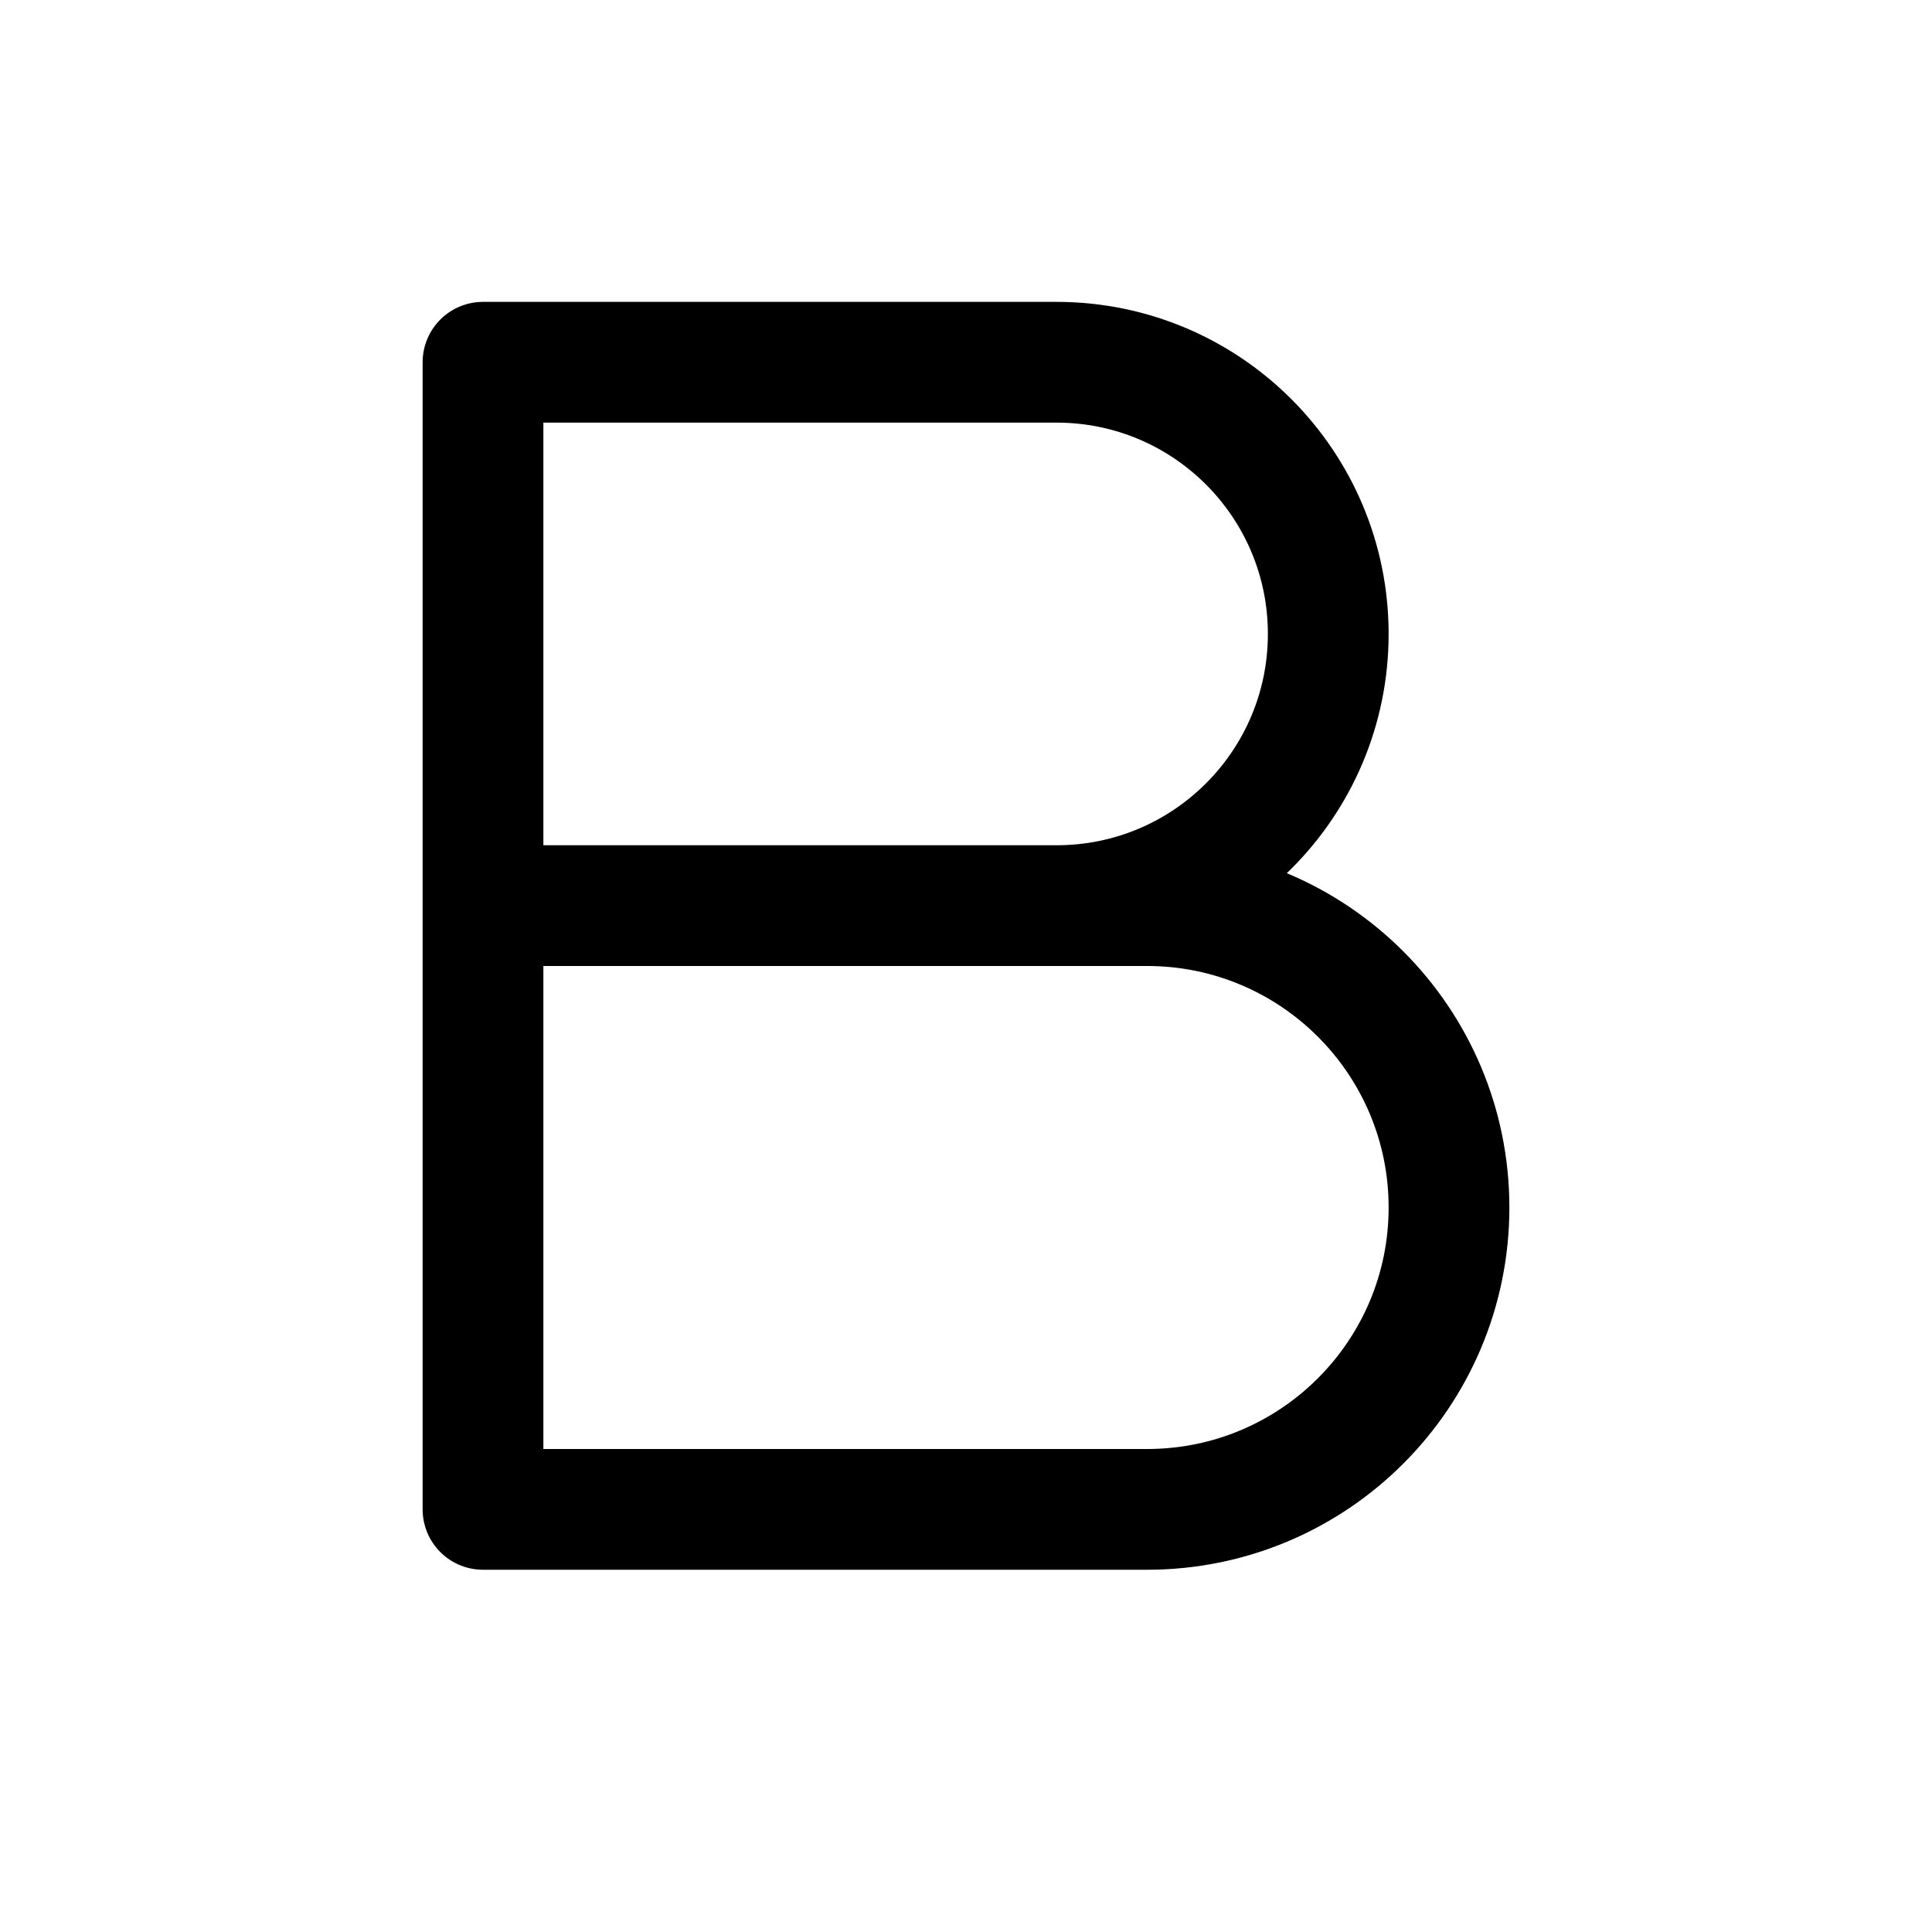
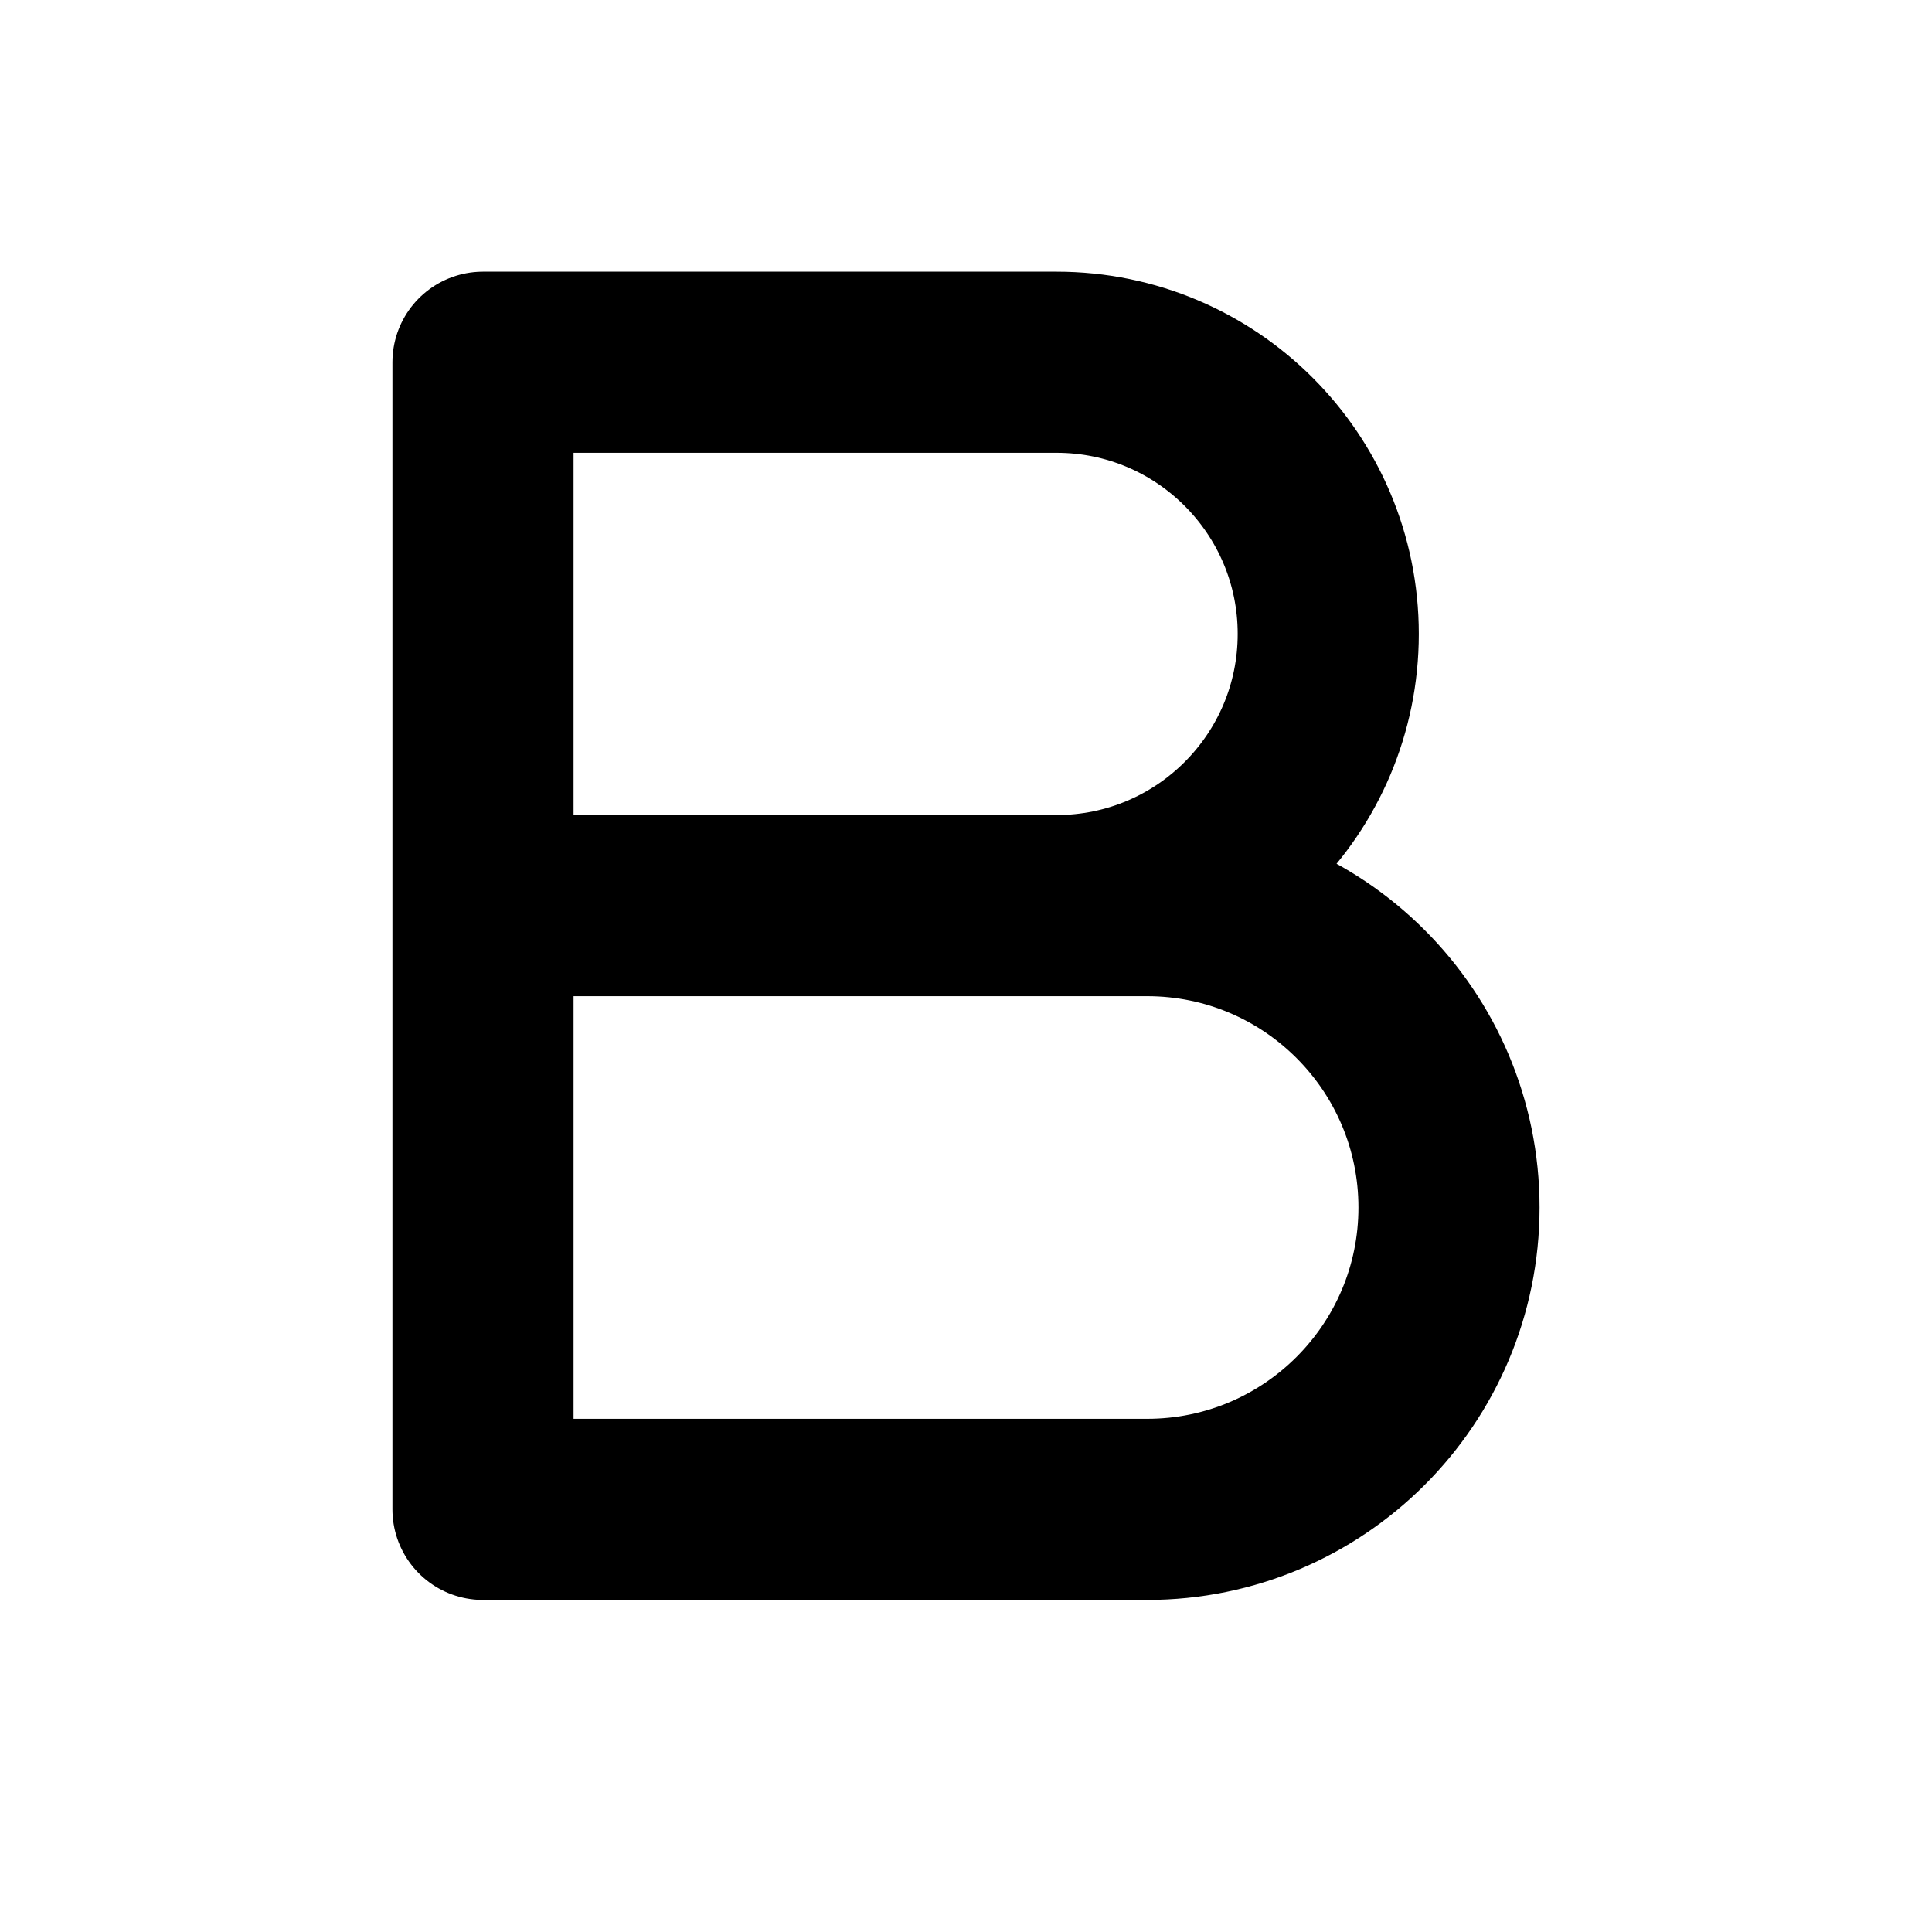
<svg xmlns="http://www.w3.org/2000/svg" viewBox="0 0 256 256">
  <rect width="256" height="256" fill="none" />
-   <path d="M64,120h88a40,40,0,0,1,0,80H64V48h76a36,36,0,0,1,0,72" fill="none" stroke="#000" stroke-linecap="round" stroke-linejoin="round" stroke-width="16" />
+   <path d="M64,120h88a40,40,0,0,1,0,80H64V48h76a36,36,0,0,1,0,72" fill="none" stroke="currentColor" stroke-linecap="round" stroke-linejoin="round" stroke-width="24" />
</svg>
